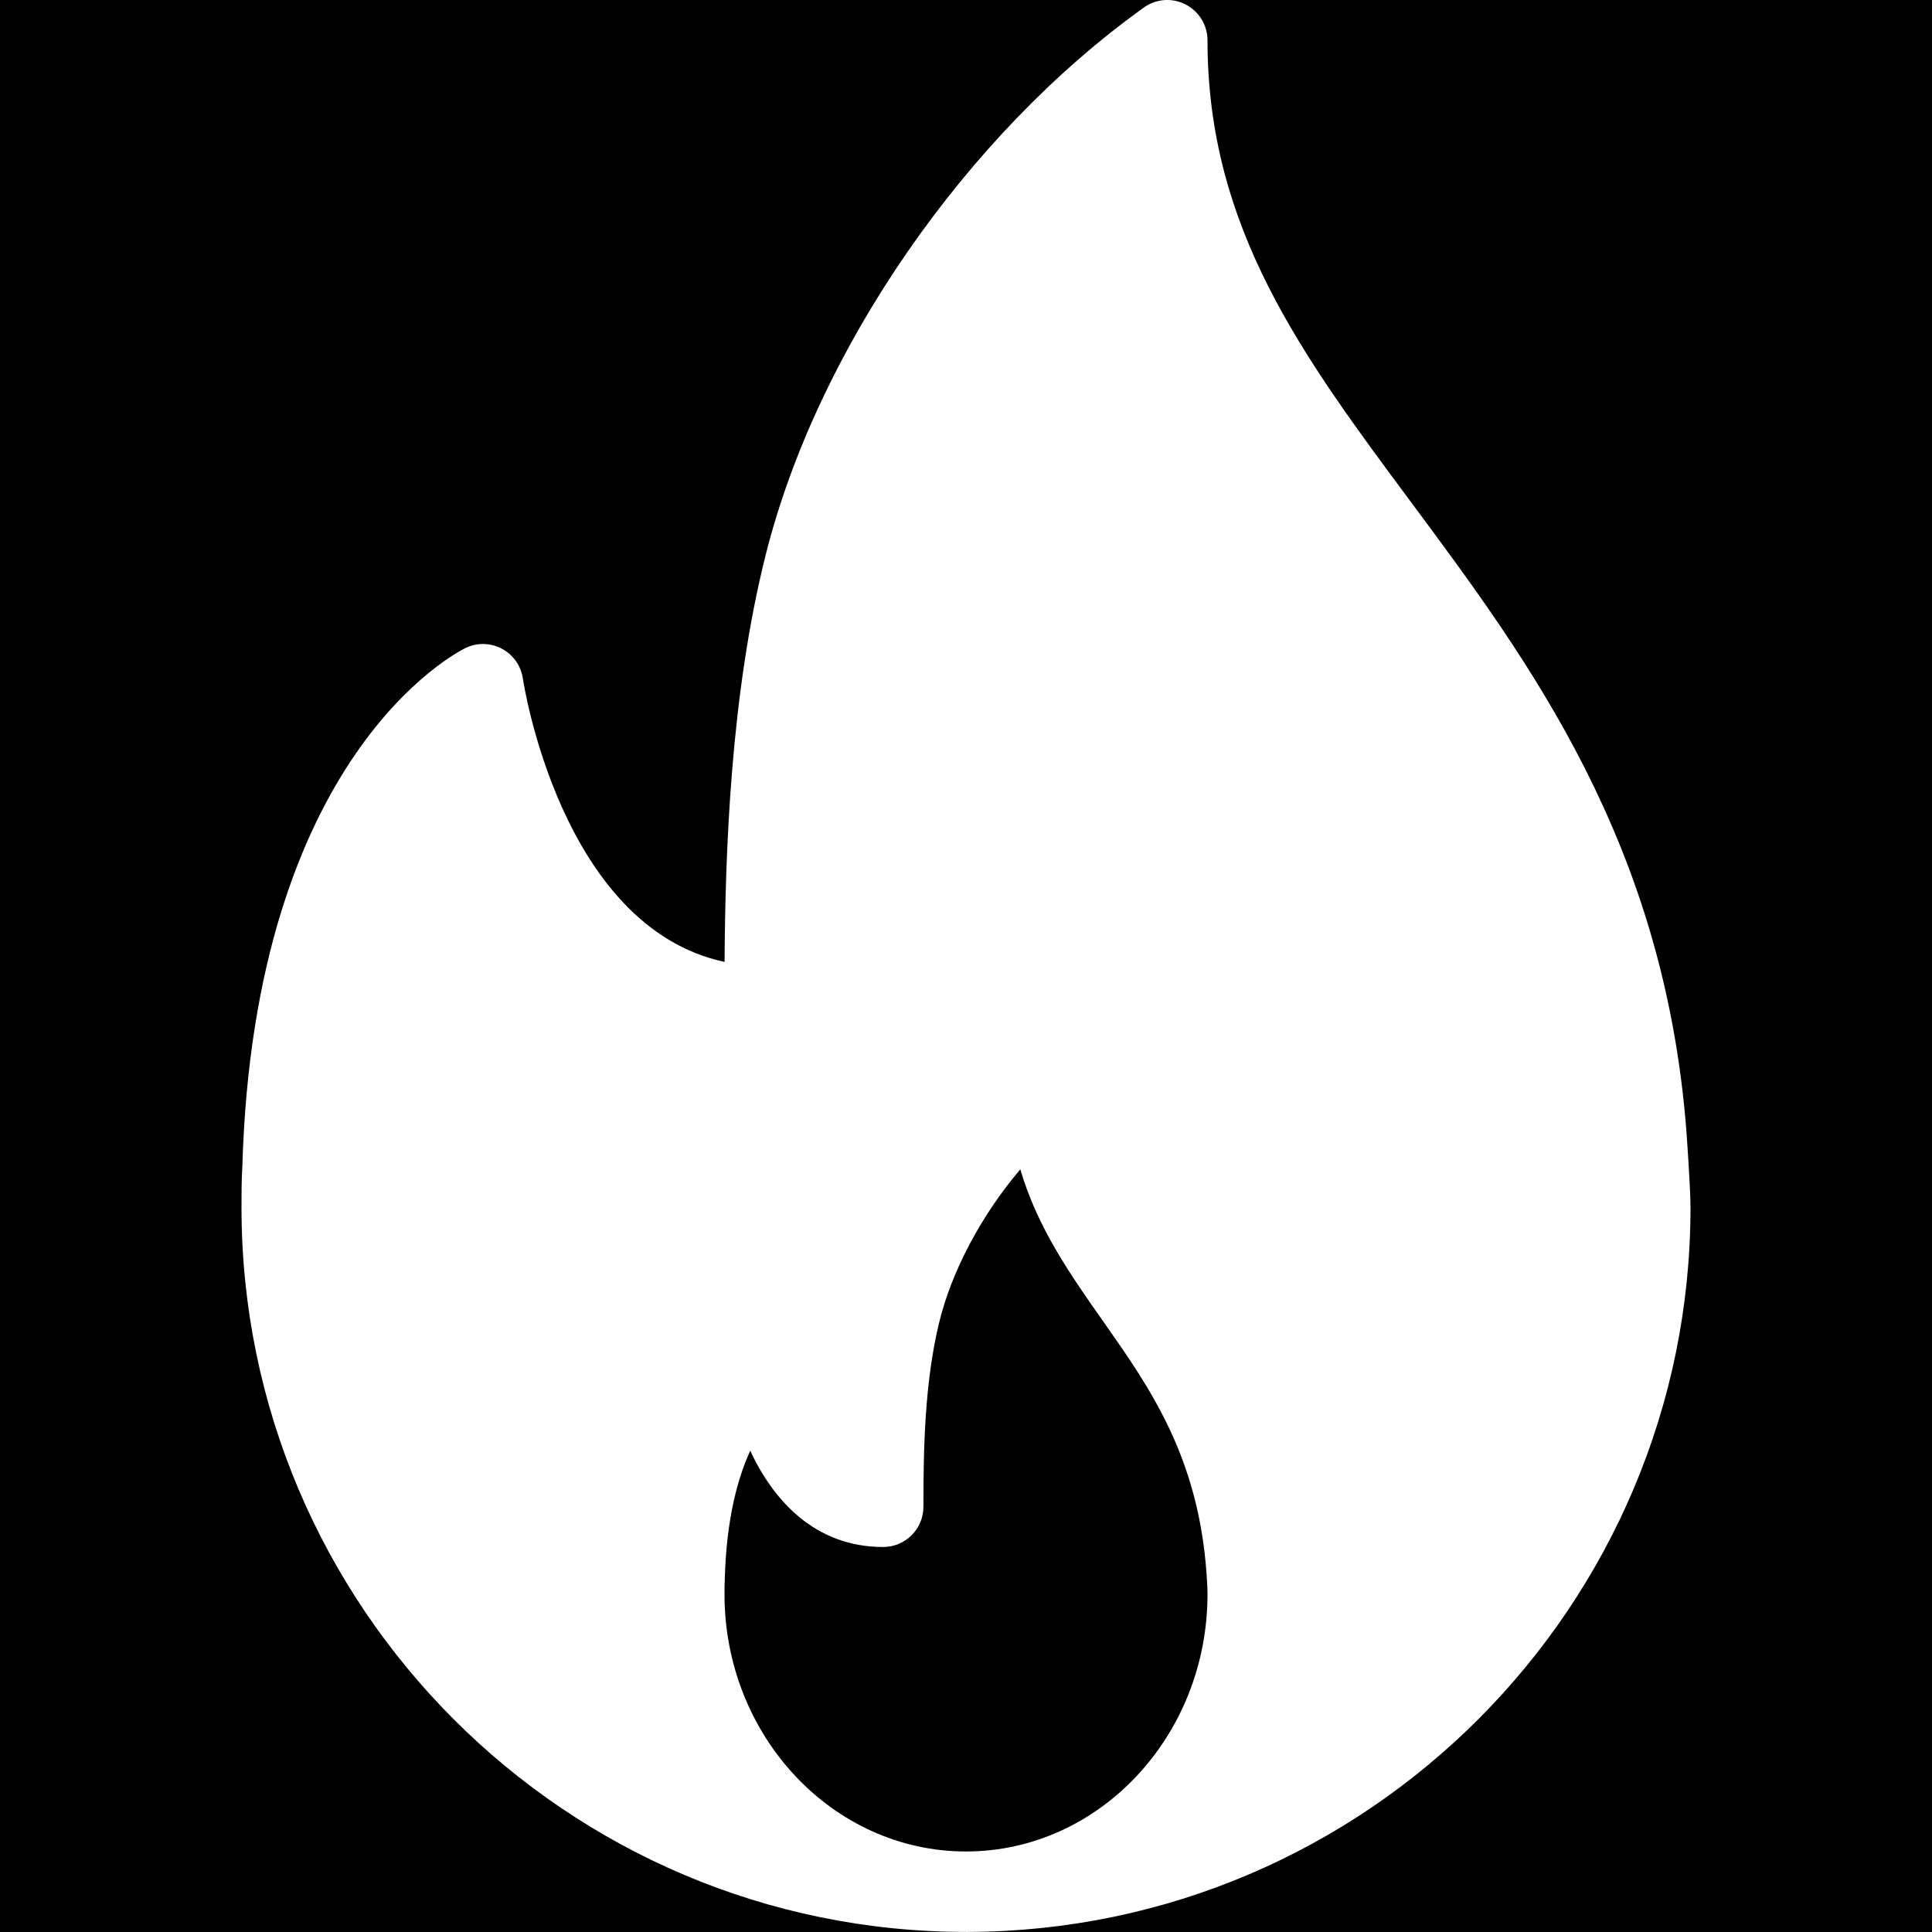
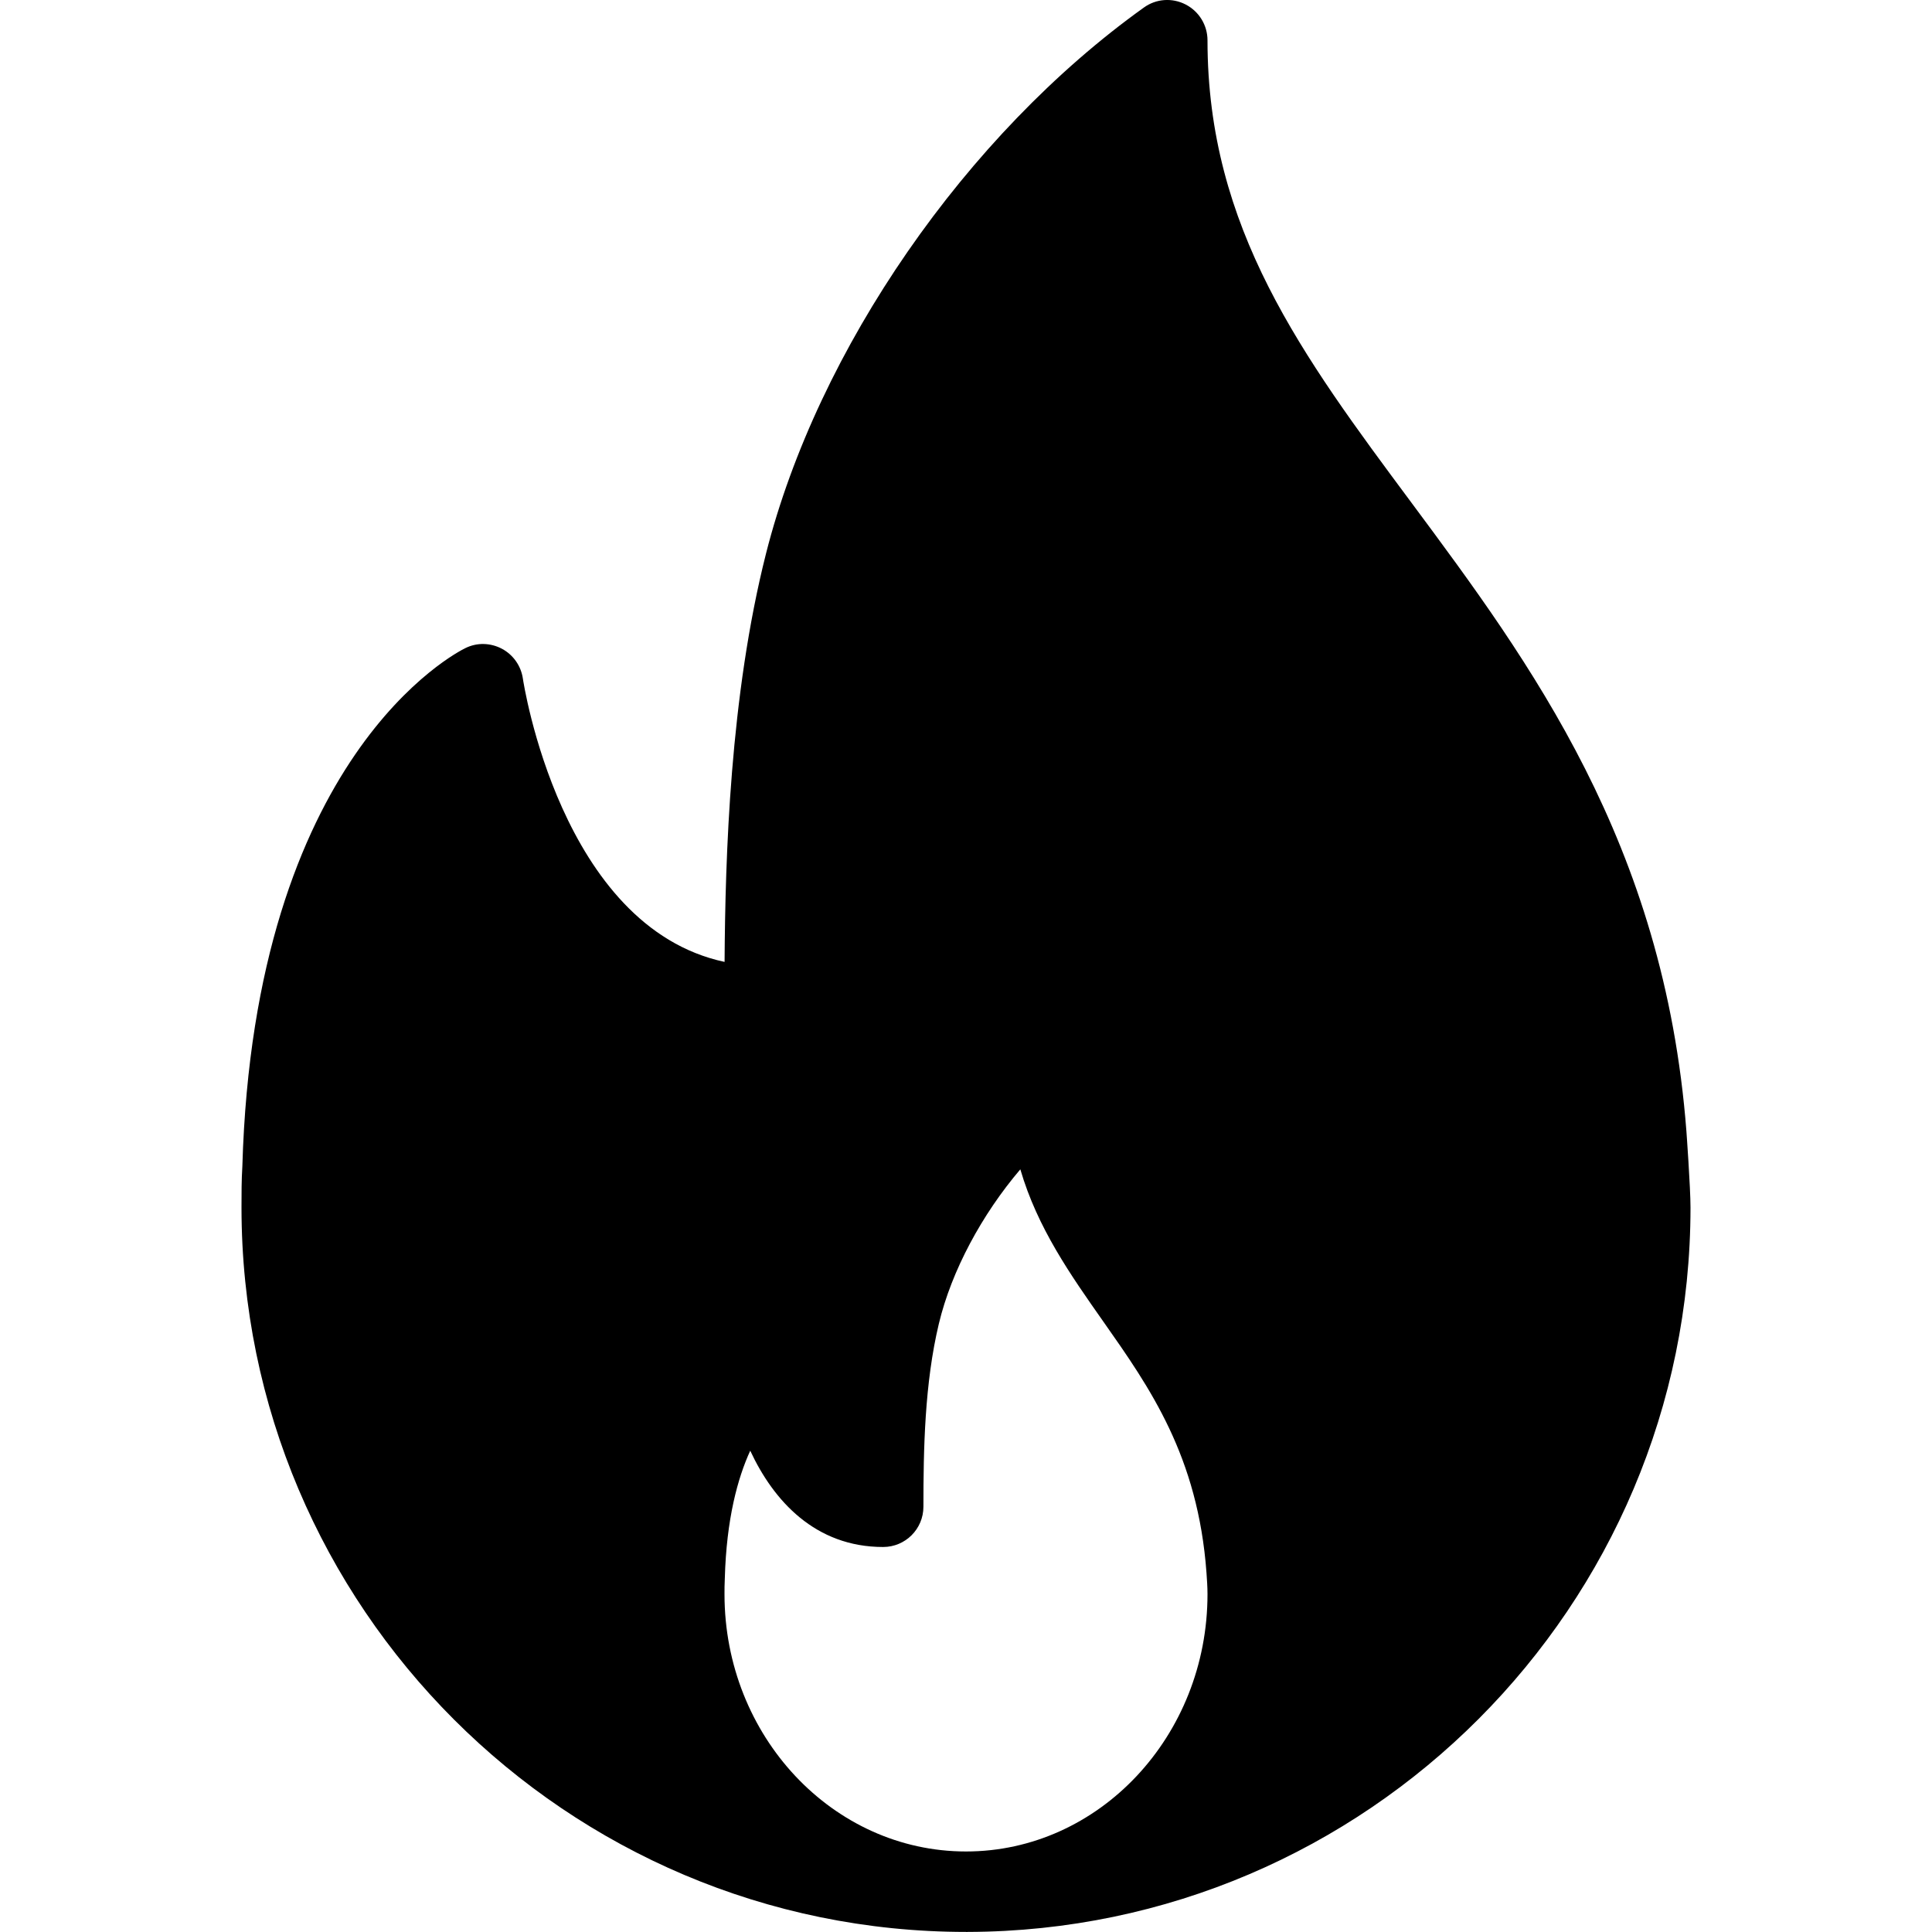
<svg xmlns="http://www.w3.org/2000/svg" width="25" height="25" viewBox="0 0 25 25" fill="transparent">
-   <rect width="25" height="25" fill="white" />
+   <rect width="25" height="25" fill="black" />
  <g id="Home" clip-path="url(#clip0_0_1)" filter="url(#filter0_b_0_1)">
-     <rect width="1440" height="5382" transform="translate(-187 -1318)" fill="url(#paint0_linear_0_1)" />
+     <rect width="1440" height="5382" transform="translate(-187 -1318)" fill="white" />
    <g id="Group 89">
      <g id="fire 1" clip-path="url(#clip1_0_1)">
        <g id="Group">
          <g id="Group_2">
-             <path id="Vector" d="M21.822 14.637C21.535 10.909 19.799 8.572 18.268 6.51C16.85 4.602 15.625 2.953 15.625 0.522C15.625 0.326 15.516 0.148 15.342 0.058C15.168 -0.032 14.959 -0.017 14.801 0.098C12.501 1.744 10.582 4.518 9.912 7.164C9.446 9.007 9.385 11.079 9.376 12.447C7.252 11.993 6.771 8.816 6.766 8.781C6.742 8.616 6.641 8.473 6.495 8.395C6.347 8.317 6.173 8.312 6.023 8.386C5.911 8.44 3.289 9.772 3.136 15.093C3.125 15.27 3.125 15.447 3.125 15.625C3.125 20.794 7.331 24.999 12.5 24.999C12.507 25 12.515 25.001 12.521 24.999C12.523 24.999 12.525 24.999 12.527 24.999C17.684 24.984 21.875 20.785 21.875 15.625C21.875 15.365 21.822 14.637 21.822 14.637ZM12.5 23.958C10.777 23.958 9.375 22.464 9.375 20.629C9.375 20.566 9.375 20.503 9.379 20.426C9.4 19.652 9.547 19.123 9.708 18.772C10.01 19.421 10.55 20.018 11.428 20.018C11.716 20.018 11.949 19.785 11.949 19.497C11.949 18.755 11.964 17.9 12.149 17.128C12.313 16.443 12.706 15.715 13.203 15.131C13.424 15.889 13.856 16.502 14.277 17.101C14.879 17.957 15.502 18.843 15.612 20.353C15.618 20.442 15.625 20.532 15.625 20.629C15.625 22.464 14.223 23.958 12.5 23.958Z" fill="white" />
+             <path id="Vector" d="M21.822 14.637C21.535 10.909 19.799 8.572 18.268 6.51C16.85 4.602 15.625 2.953 15.625 0.522C15.625 0.326 15.516 0.148 15.342 0.058C15.168 -0.032 14.959 -0.017 14.801 0.098C12.501 1.744 10.582 4.518 9.912 7.164C9.446 9.007 9.385 11.079 9.376 12.447C7.252 11.993 6.771 8.816 6.766 8.781C6.742 8.616 6.641 8.473 6.495 8.395C6.347 8.317 6.173 8.312 6.023 8.386C5.911 8.44 3.289 9.772 3.136 15.093C3.125 15.27 3.125 15.447 3.125 15.625C3.125 20.794 7.331 24.999 12.5 24.999C12.507 25 12.515 25.001 12.521 24.999C12.523 24.999 12.525 24.999 12.527 24.999C17.684 24.984 21.875 20.785 21.875 15.625C21.875 15.365 21.822 14.637 21.822 14.637ZM12.5 23.958C10.777 23.958 9.375 22.464 9.375 20.629C9.375 20.566 9.375 20.503 9.379 20.426C9.4 19.652 9.547 19.123 9.708 18.772C10.01 19.421 10.55 20.018 11.428 20.018C11.716 20.018 11.949 19.785 11.949 19.497C11.949 18.755 11.964 17.9 12.149 17.128C12.313 16.443 12.706 15.715 13.203 15.131C13.424 15.889 13.856 16.502 14.277 17.101C14.879 17.957 15.502 18.843 15.612 20.353C15.618 20.442 15.625 20.532 15.625 20.629C15.625 22.464 14.223 23.958 12.5 23.958Z" fill="black" />
          </g>
        </g>
      </g>
    </g>
  </g>
  <defs>
    <filter id="filter0_b_0_1" x="-201" y="-1332" width="1468" height="5410" filterUnits="userSpaceOnUse" color-interpolation-filters="sRGB">
      <feFlood flood-opacity="0" result="BackgroundImageFix" />
      <feGaussianBlur in="BackgroundImageFix" stdDeviation="7" />
      <feComposite in2="SourceAlpha" operator="in" result="effect1_backgroundBlur_0_1" />
      <feBlend mode="normal" in="SourceGraphic" in2="effect1_backgroundBlur_0_1" result="shape" />
    </filter>
    <linearGradient id="paint0_linear_0_1" x1="720" y1="-6.98909e-06" x2="283.507" y2="6991.94" gradientUnits="userSpaceOnUse">
      <stop stop-color="" />
      <stop offset="1" stop-color="" />
    </linearGradient>
    <clipPath id="clip0_0_1">
-       <rect width="1440" height="5382" fill="white" transform="translate(-187 -1318)" />
+       <rect width="1440" height="5382" fill="black" transform="translate(-187 -1318)" />
    </clipPath>
    <clipPath id="clip1_0_1">
-       <rect width="25" height="25" fill="white" />
+       <rect width="25" height="25" fill="black" />
    </clipPath>
  </defs>
</svg>
